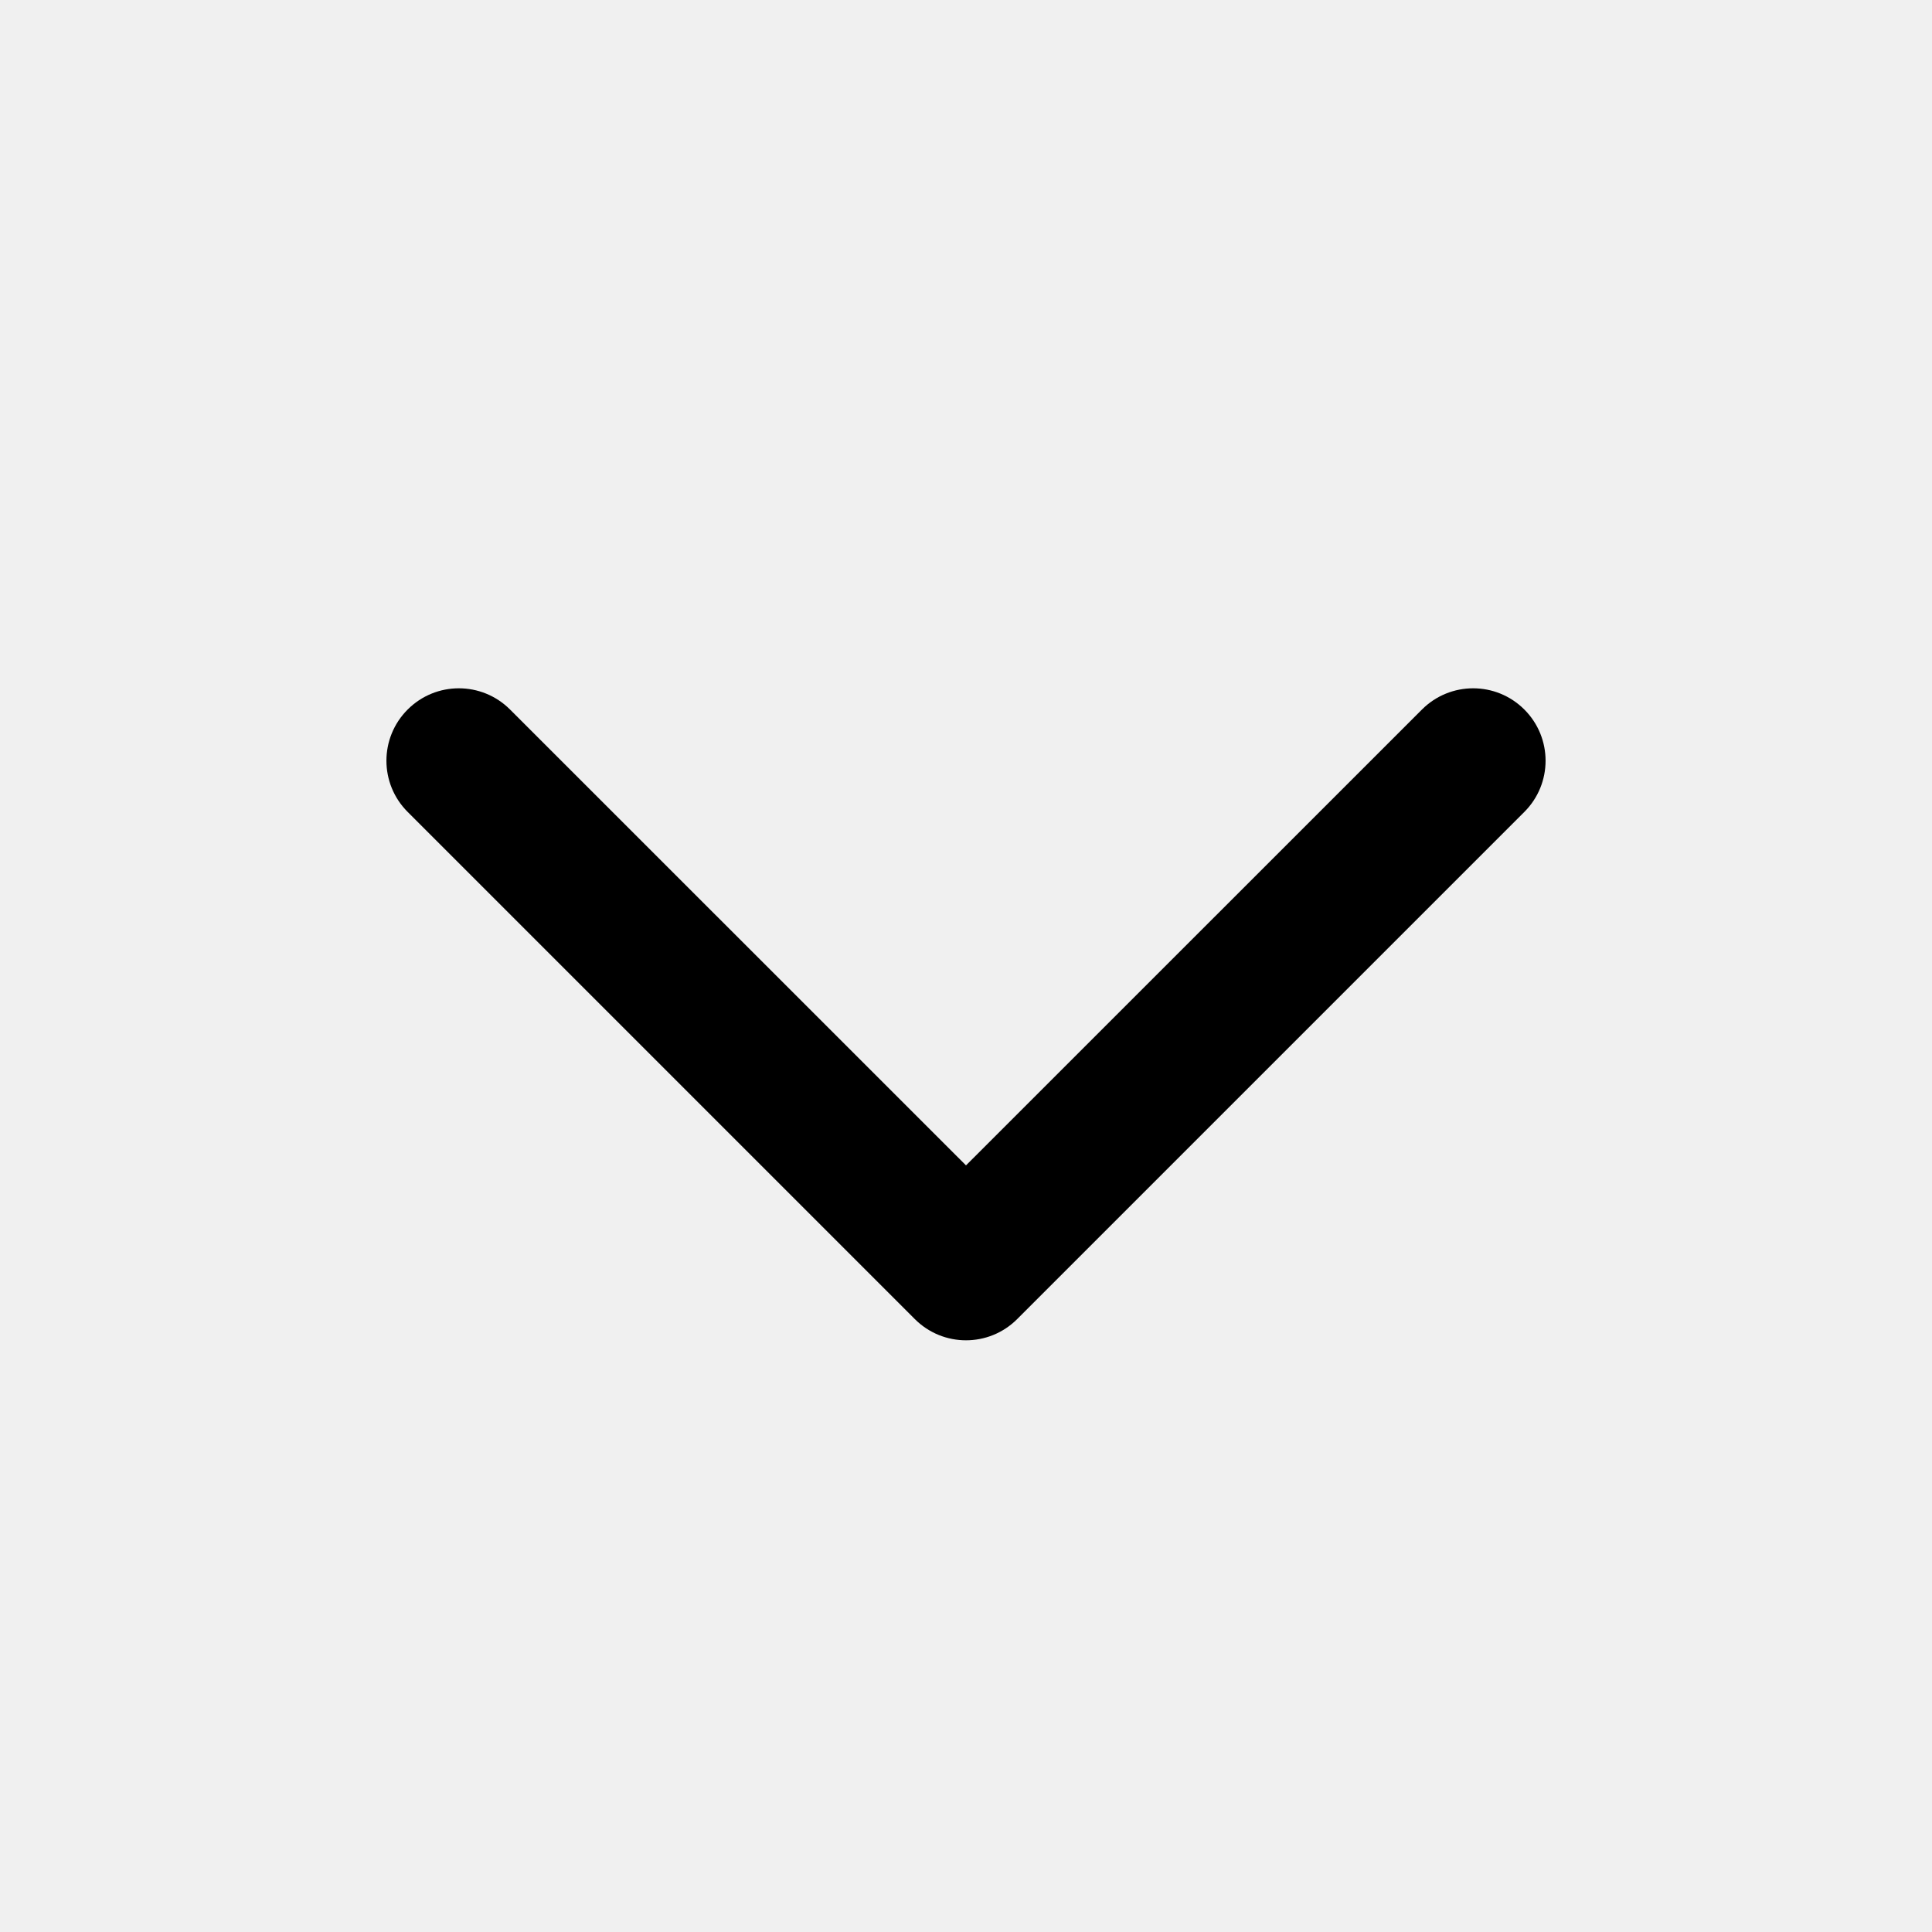
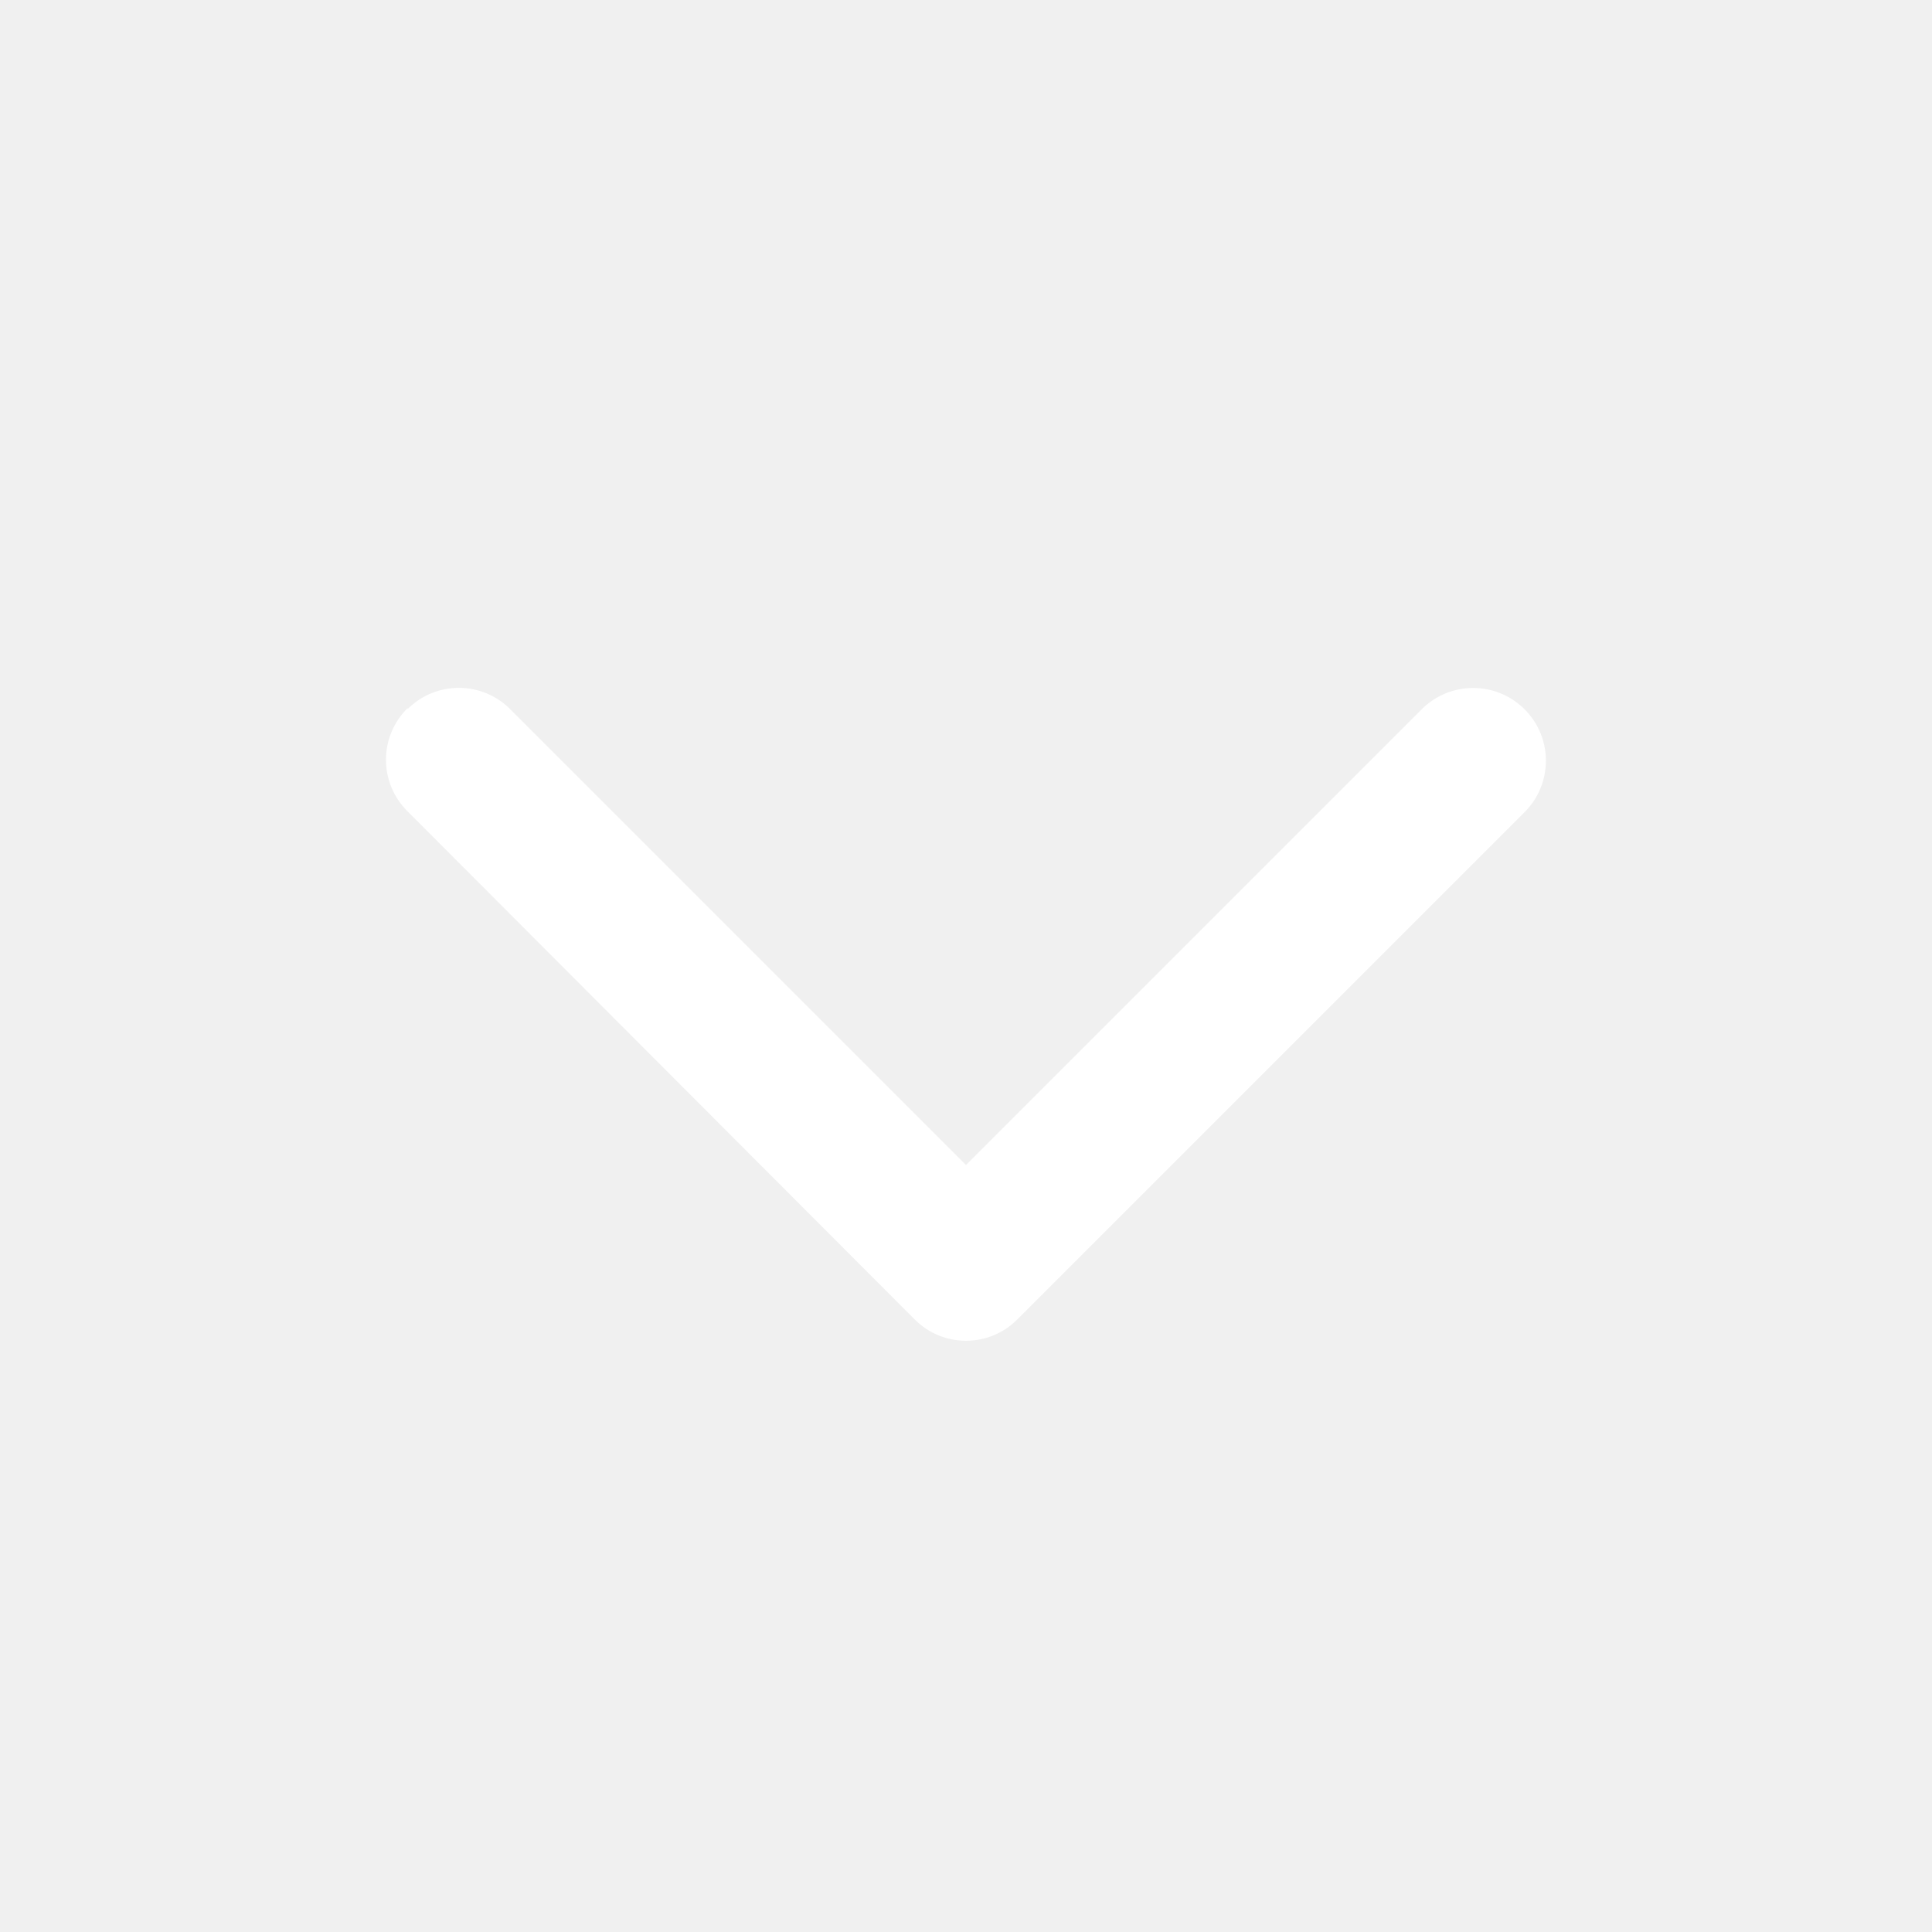
<svg xmlns="http://www.w3.org/2000/svg" width="20" height="20" viewBox="0 0 20 20" fill="none">
-   <path fill-rule="evenodd" clip-rule="evenodd" d="M4.22 7.345C4.513 7.052 4.987 7.052 5.28 7.345L10 12.064L14.72 7.345C15.013 7.052 15.487 7.052 15.78 7.345C16.073 7.638 16.073 8.112 15.78 8.405L10.53 13.655C10.237 13.948 9.763 13.948 9.47 13.655L4.22 8.405C3.927 8.112 3.927 7.638 4.22 7.345Z" fill="black" />
+   <path fill-rule="evenodd" clip-rule="evenodd" d="M4.22 7.34a.75.75 0 011.06 0L10 12.06l4.72-4.72a.75.75 0 111.06 1.07l-5.25 5.25a.75.75 0 01-1.06 0L4.22 8.4a.75.75 0 010-1.07z" fill="#FFF" />
</svg>
